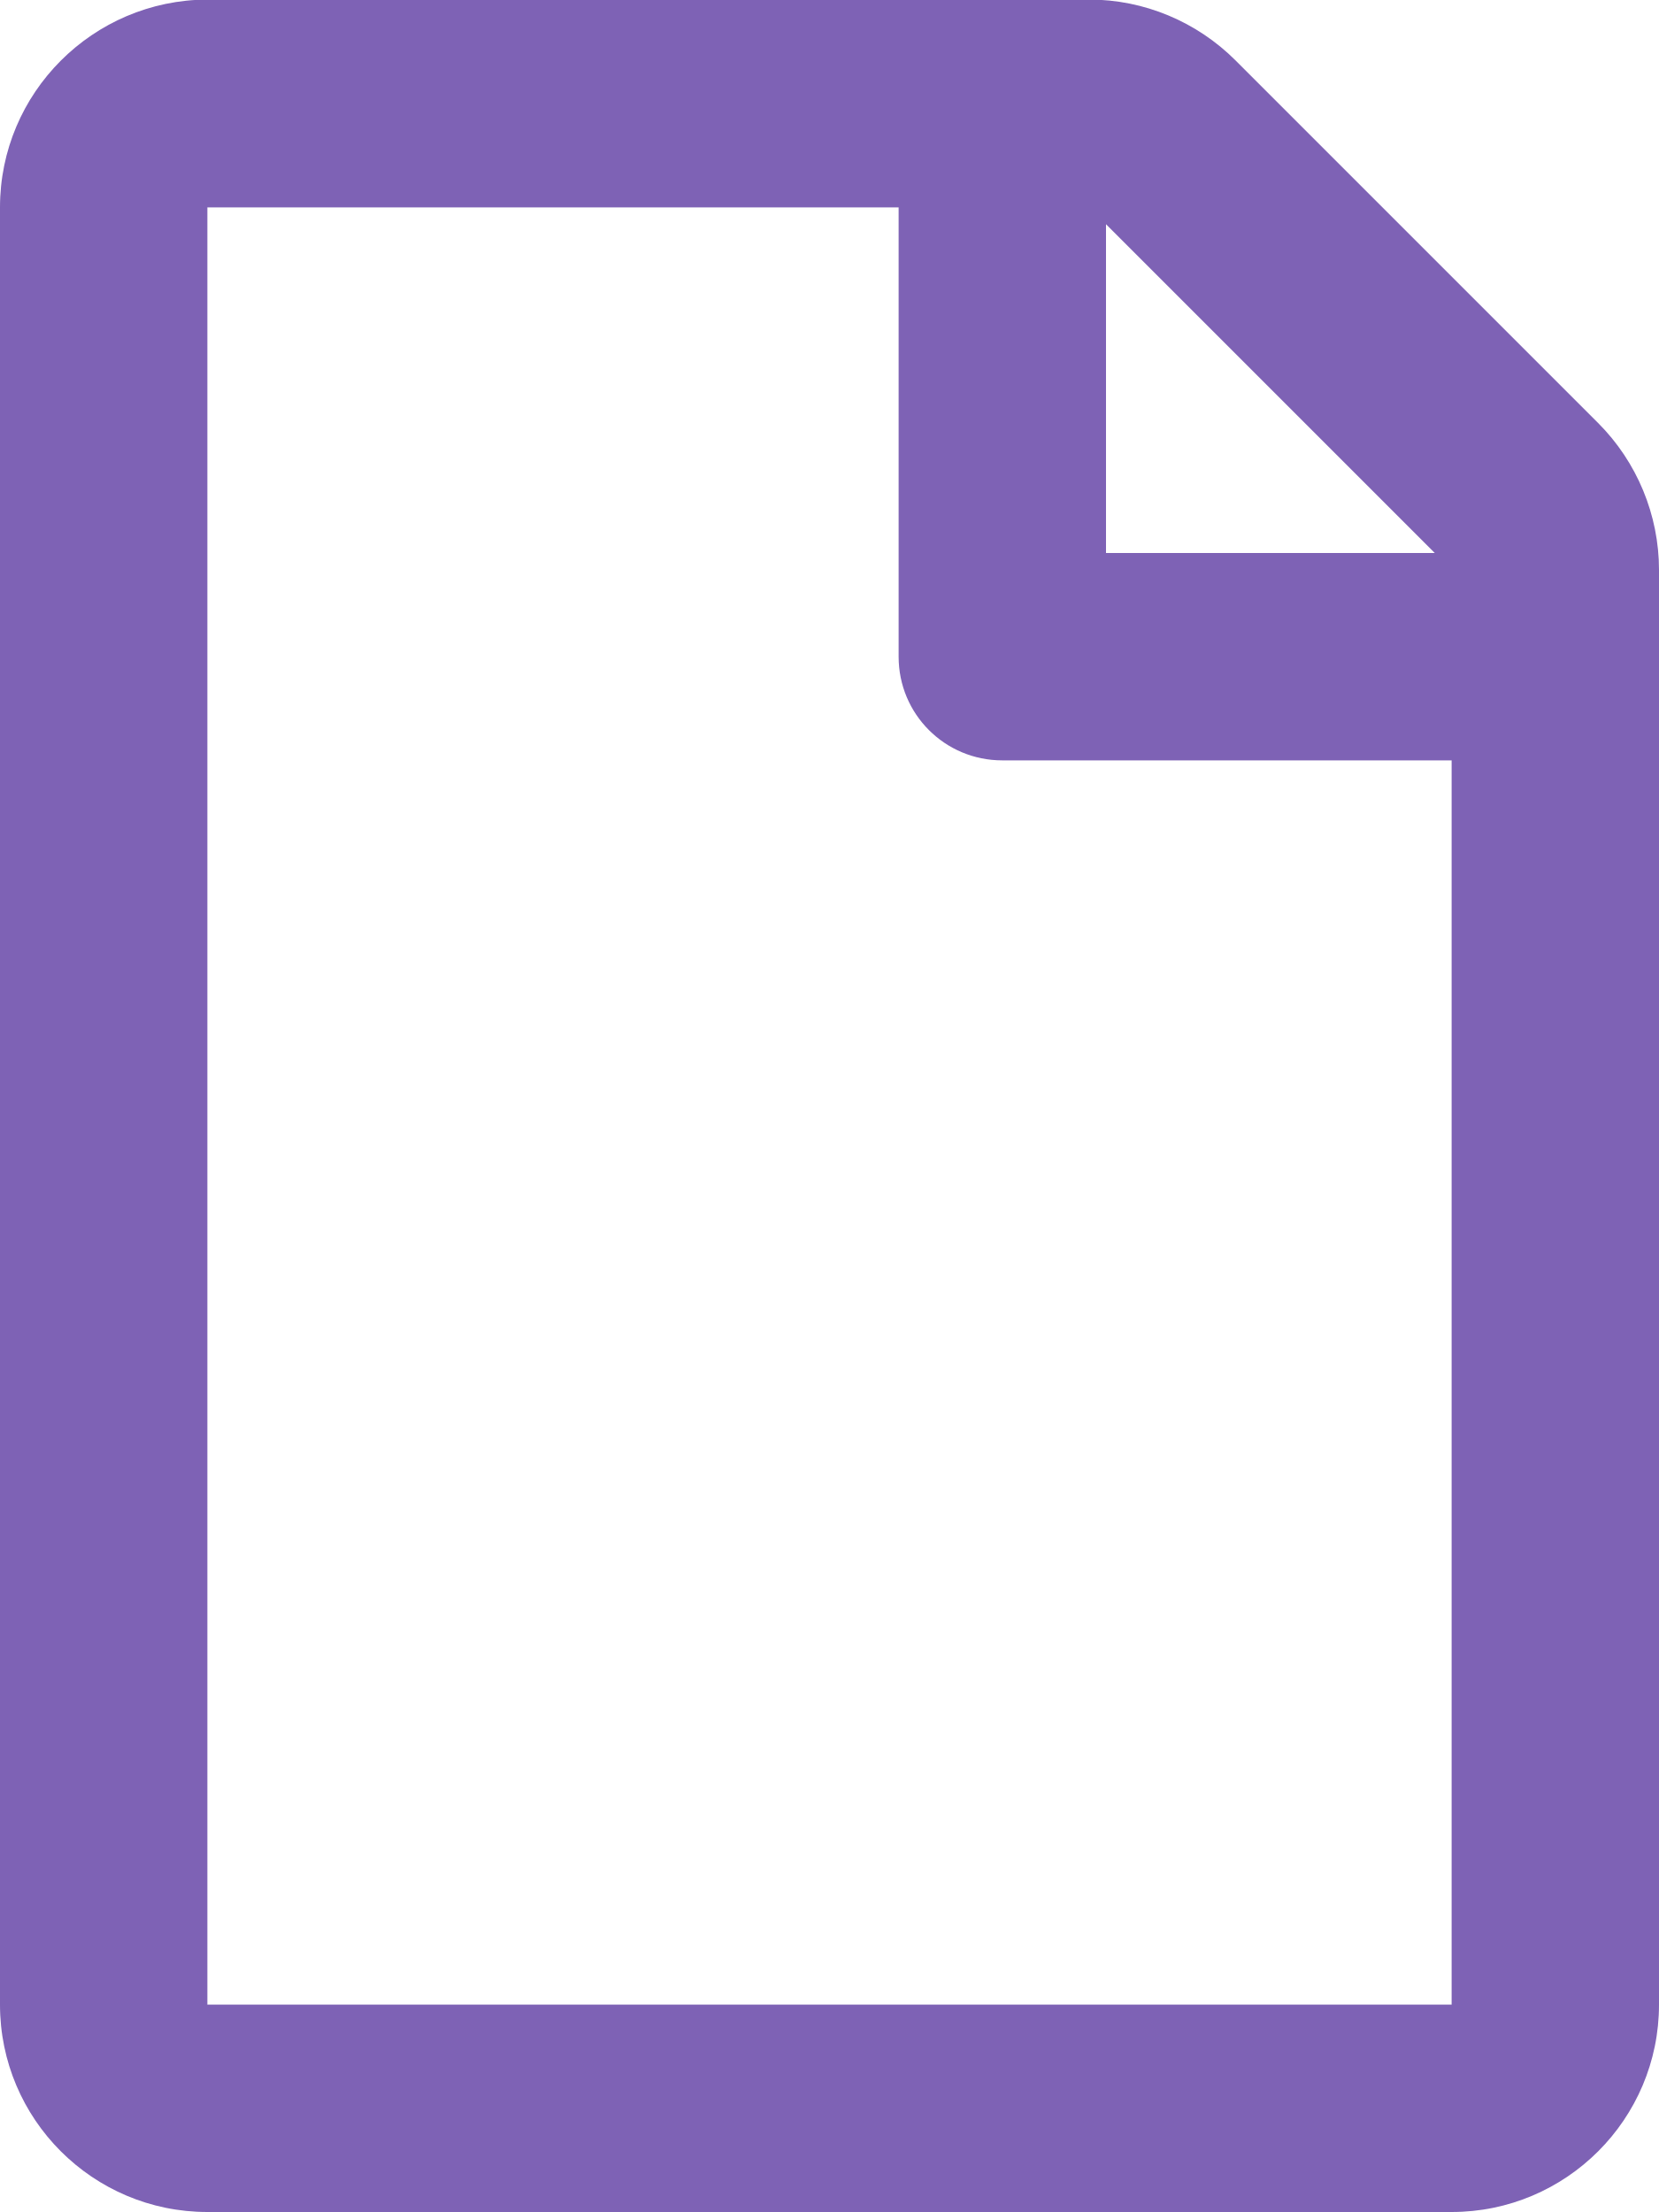
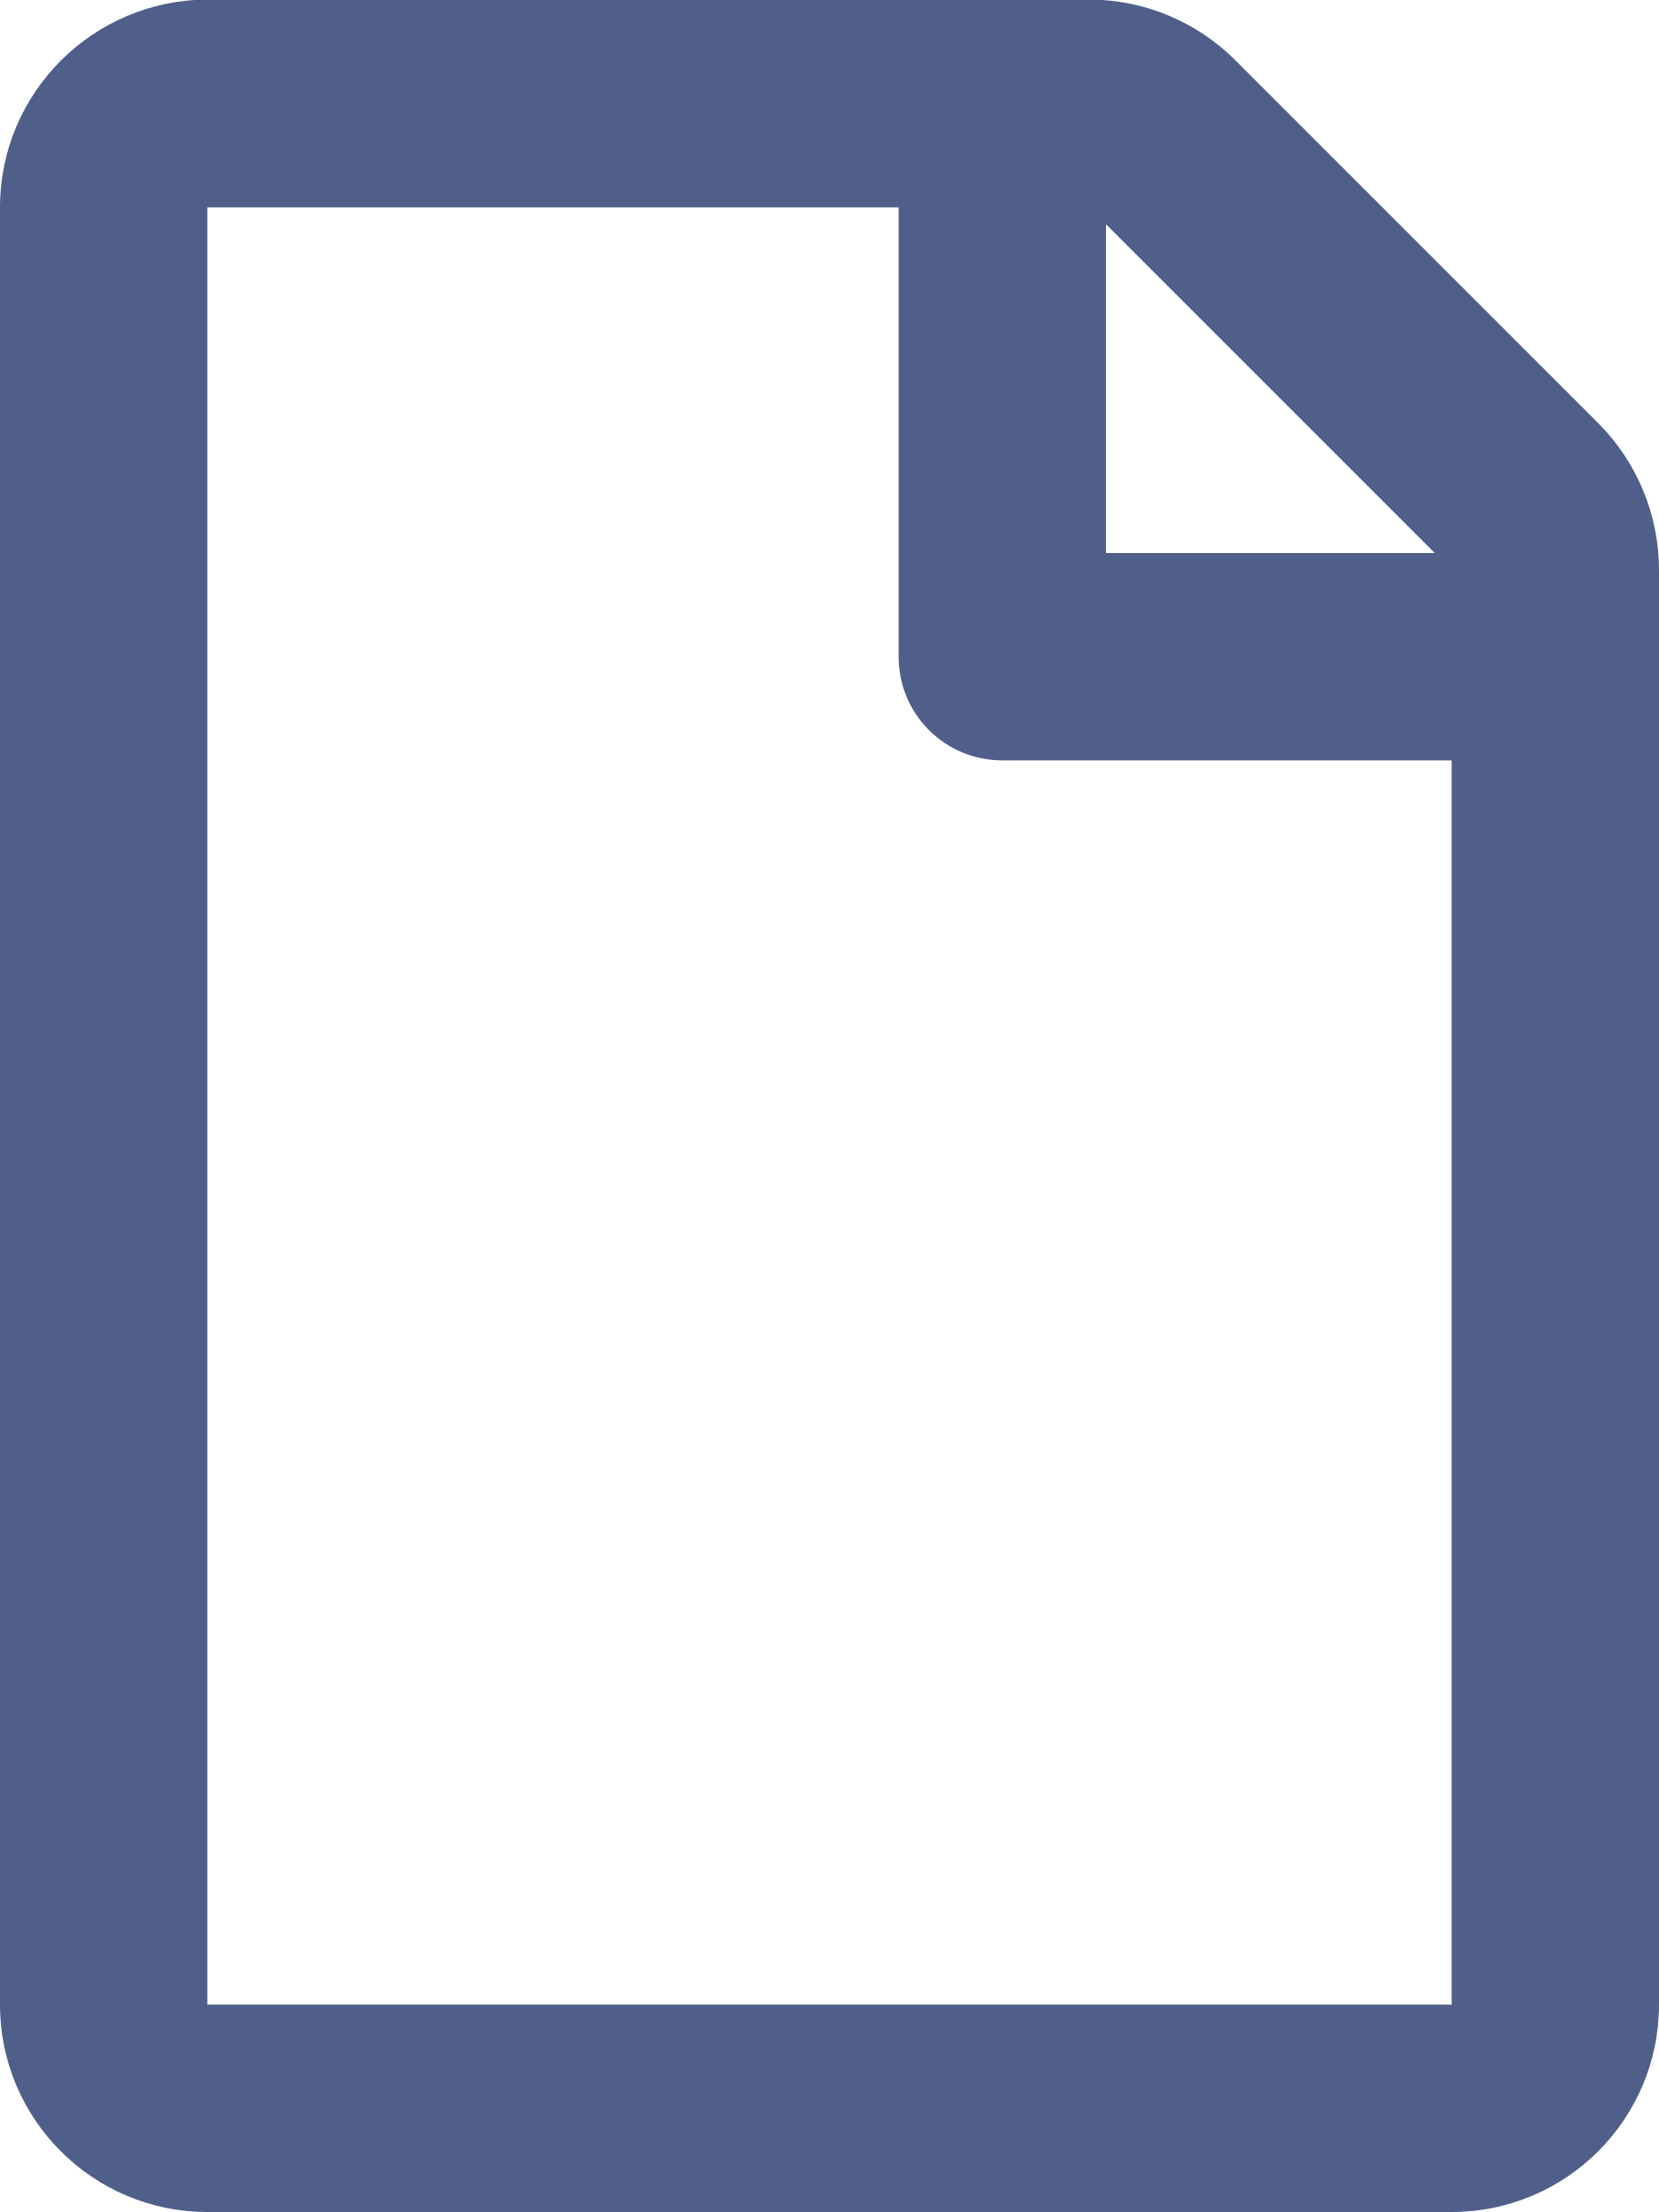
<svg xmlns="http://www.w3.org/2000/svg" aria-hidden="true" focusable="false" data-prefix="far" data-icon="file" class="svg-inline--fa fa-file fa-w-12" role="img" viewBox="0 0 384 512">
-   <path fill="#7e62b5" d="M369.9 97.9L286 14C277 5 264.8-.1 252.1-.1H48C21.5 0 0 21.5 0 48v416c0 26.5 21.5 48 48 48h288c26.5 0 48-21.5 48-48V131.9c0-12.7-5.1-25-14.1-34zM332.1 128H256V51.9l76.1 76.1zM48 464V48h160v104c0 13.3 10.7 24 24 24h104v288H48z">
+   <path fill="#505f8a" d="M369.9 97.9L286 14C277 5 264.8-.1 252.1-.1H48C21.5 0 0 21.5 0 48v416c0 26.5 21.5 48 48 48h288c26.5 0 48-21.5 48-48V131.9c0-12.7-5.1-25-14.1-34zM332.1 128H256V51.9l76.1 76.1zM48 464V48h160v104c0 13.3 10.7 24 24 24h104v288H48z">
    </path>
</svg>
